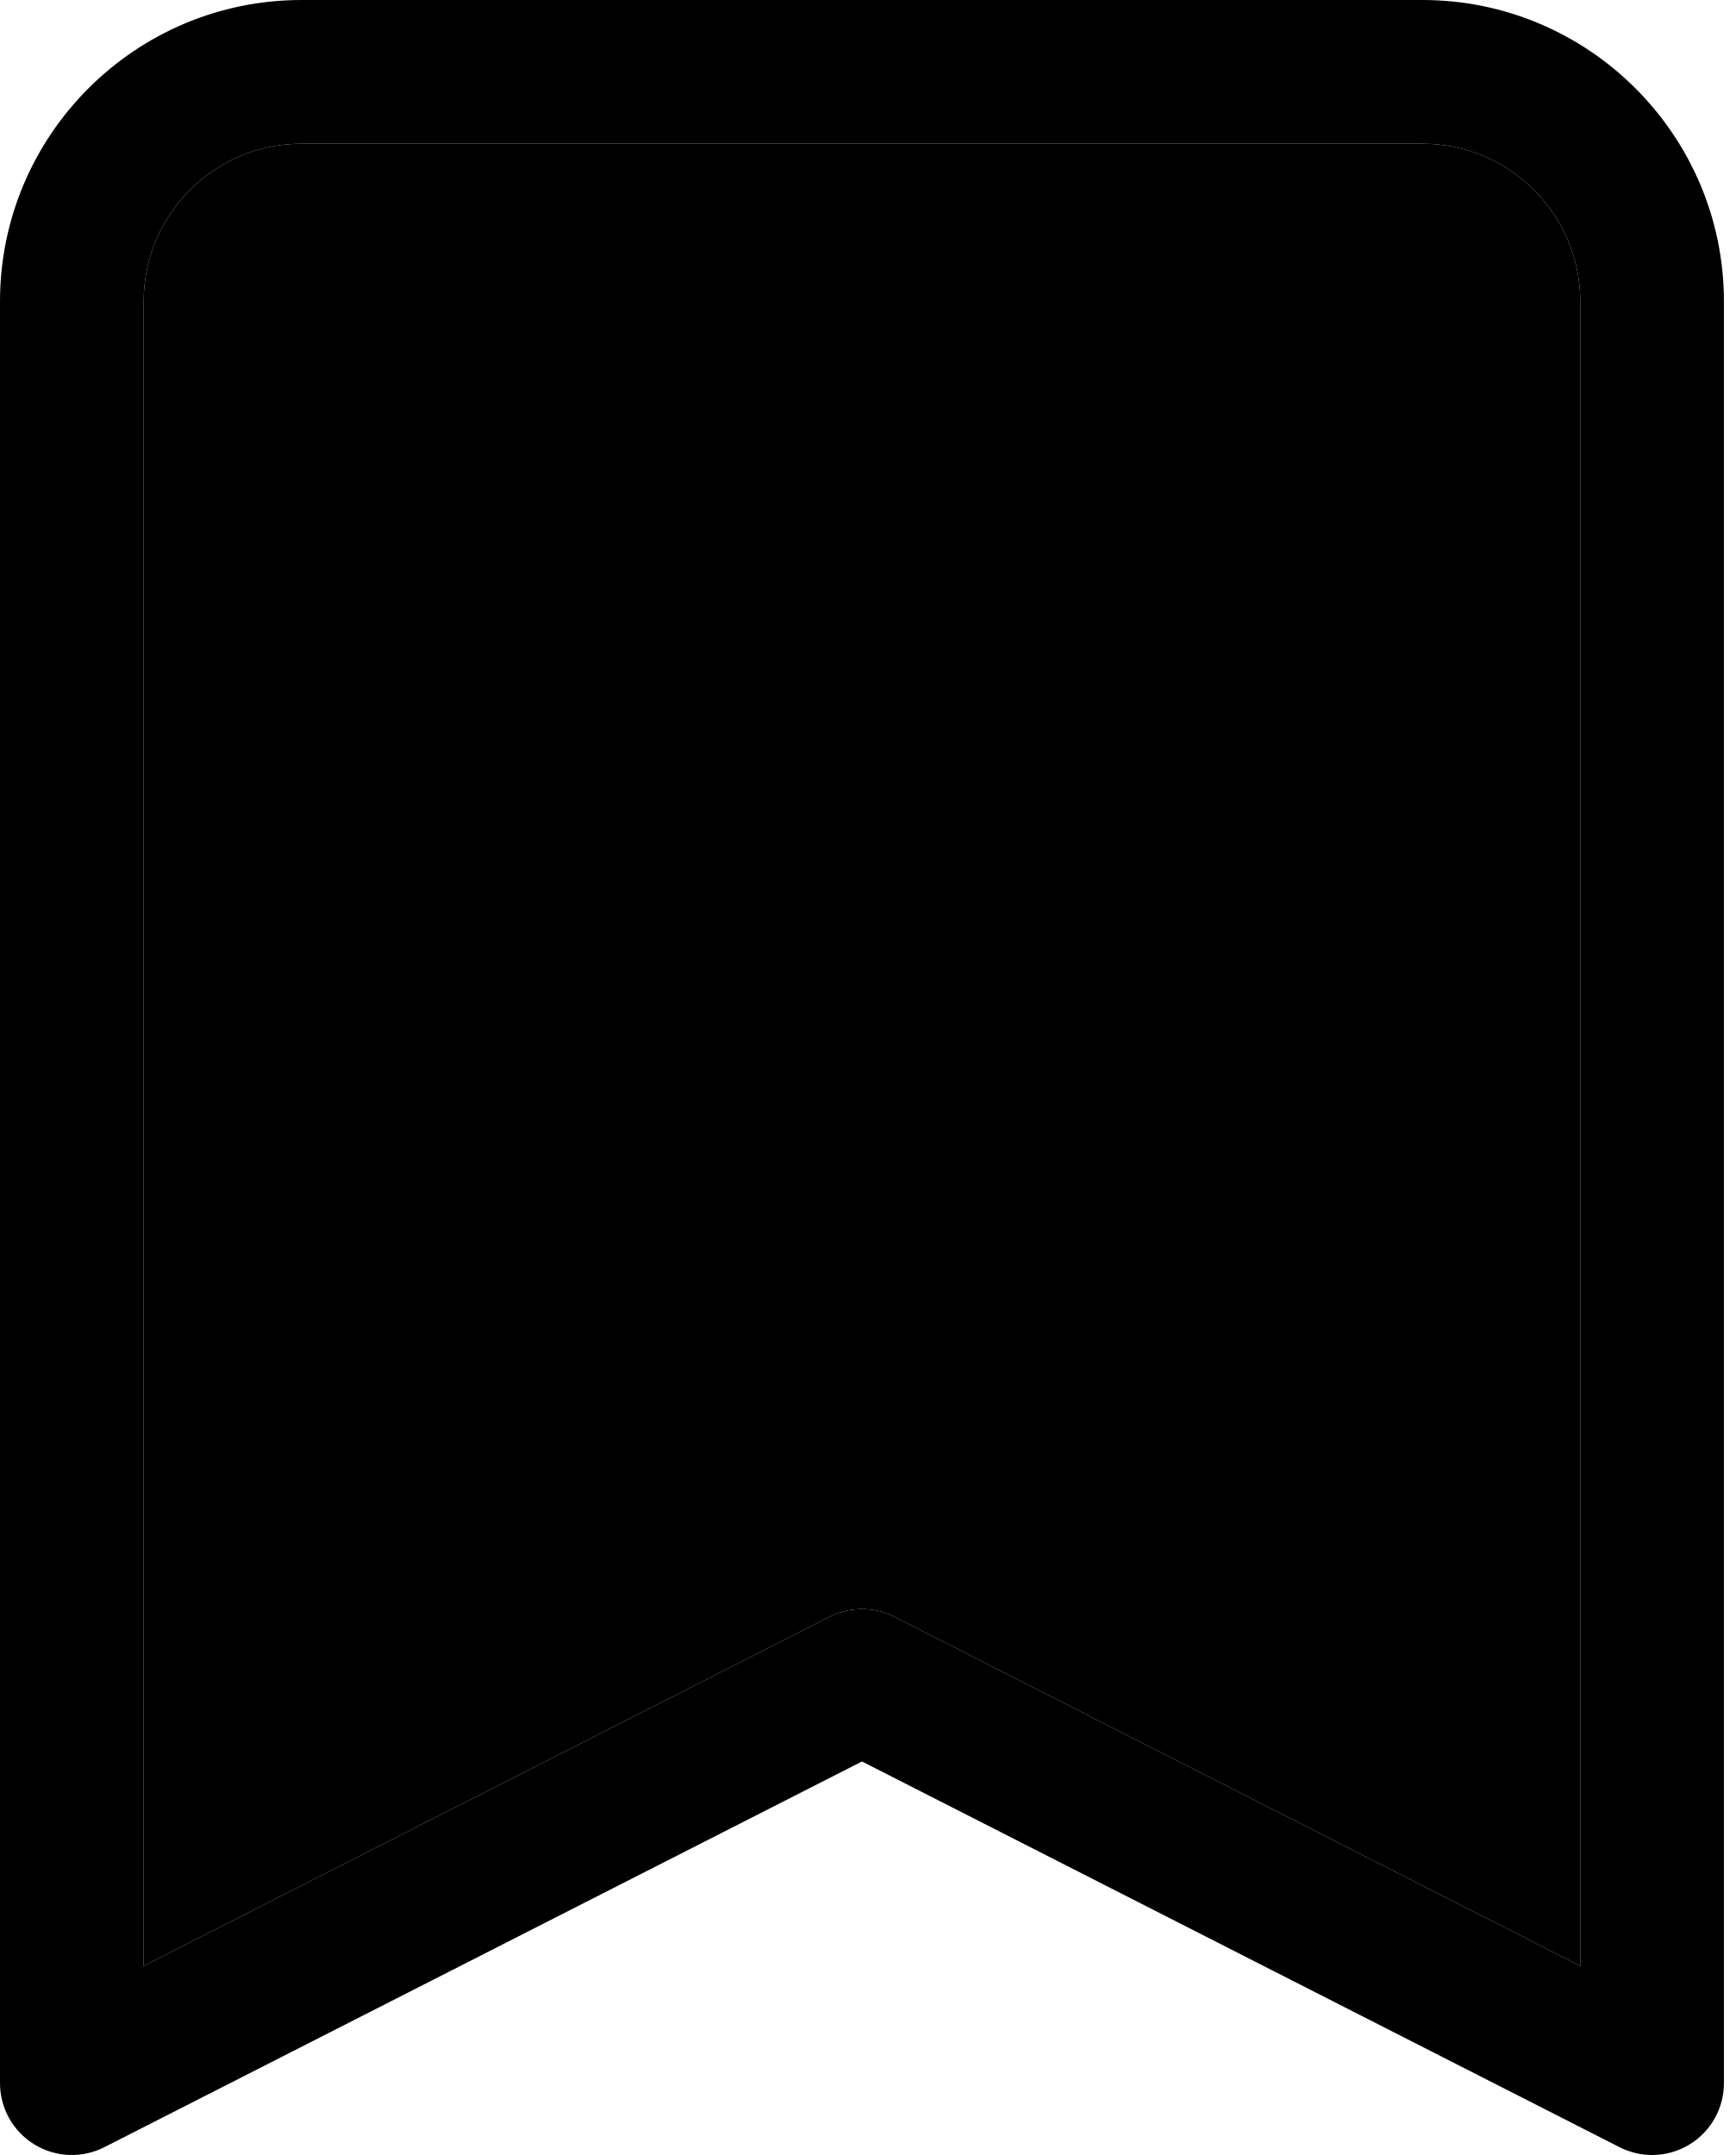
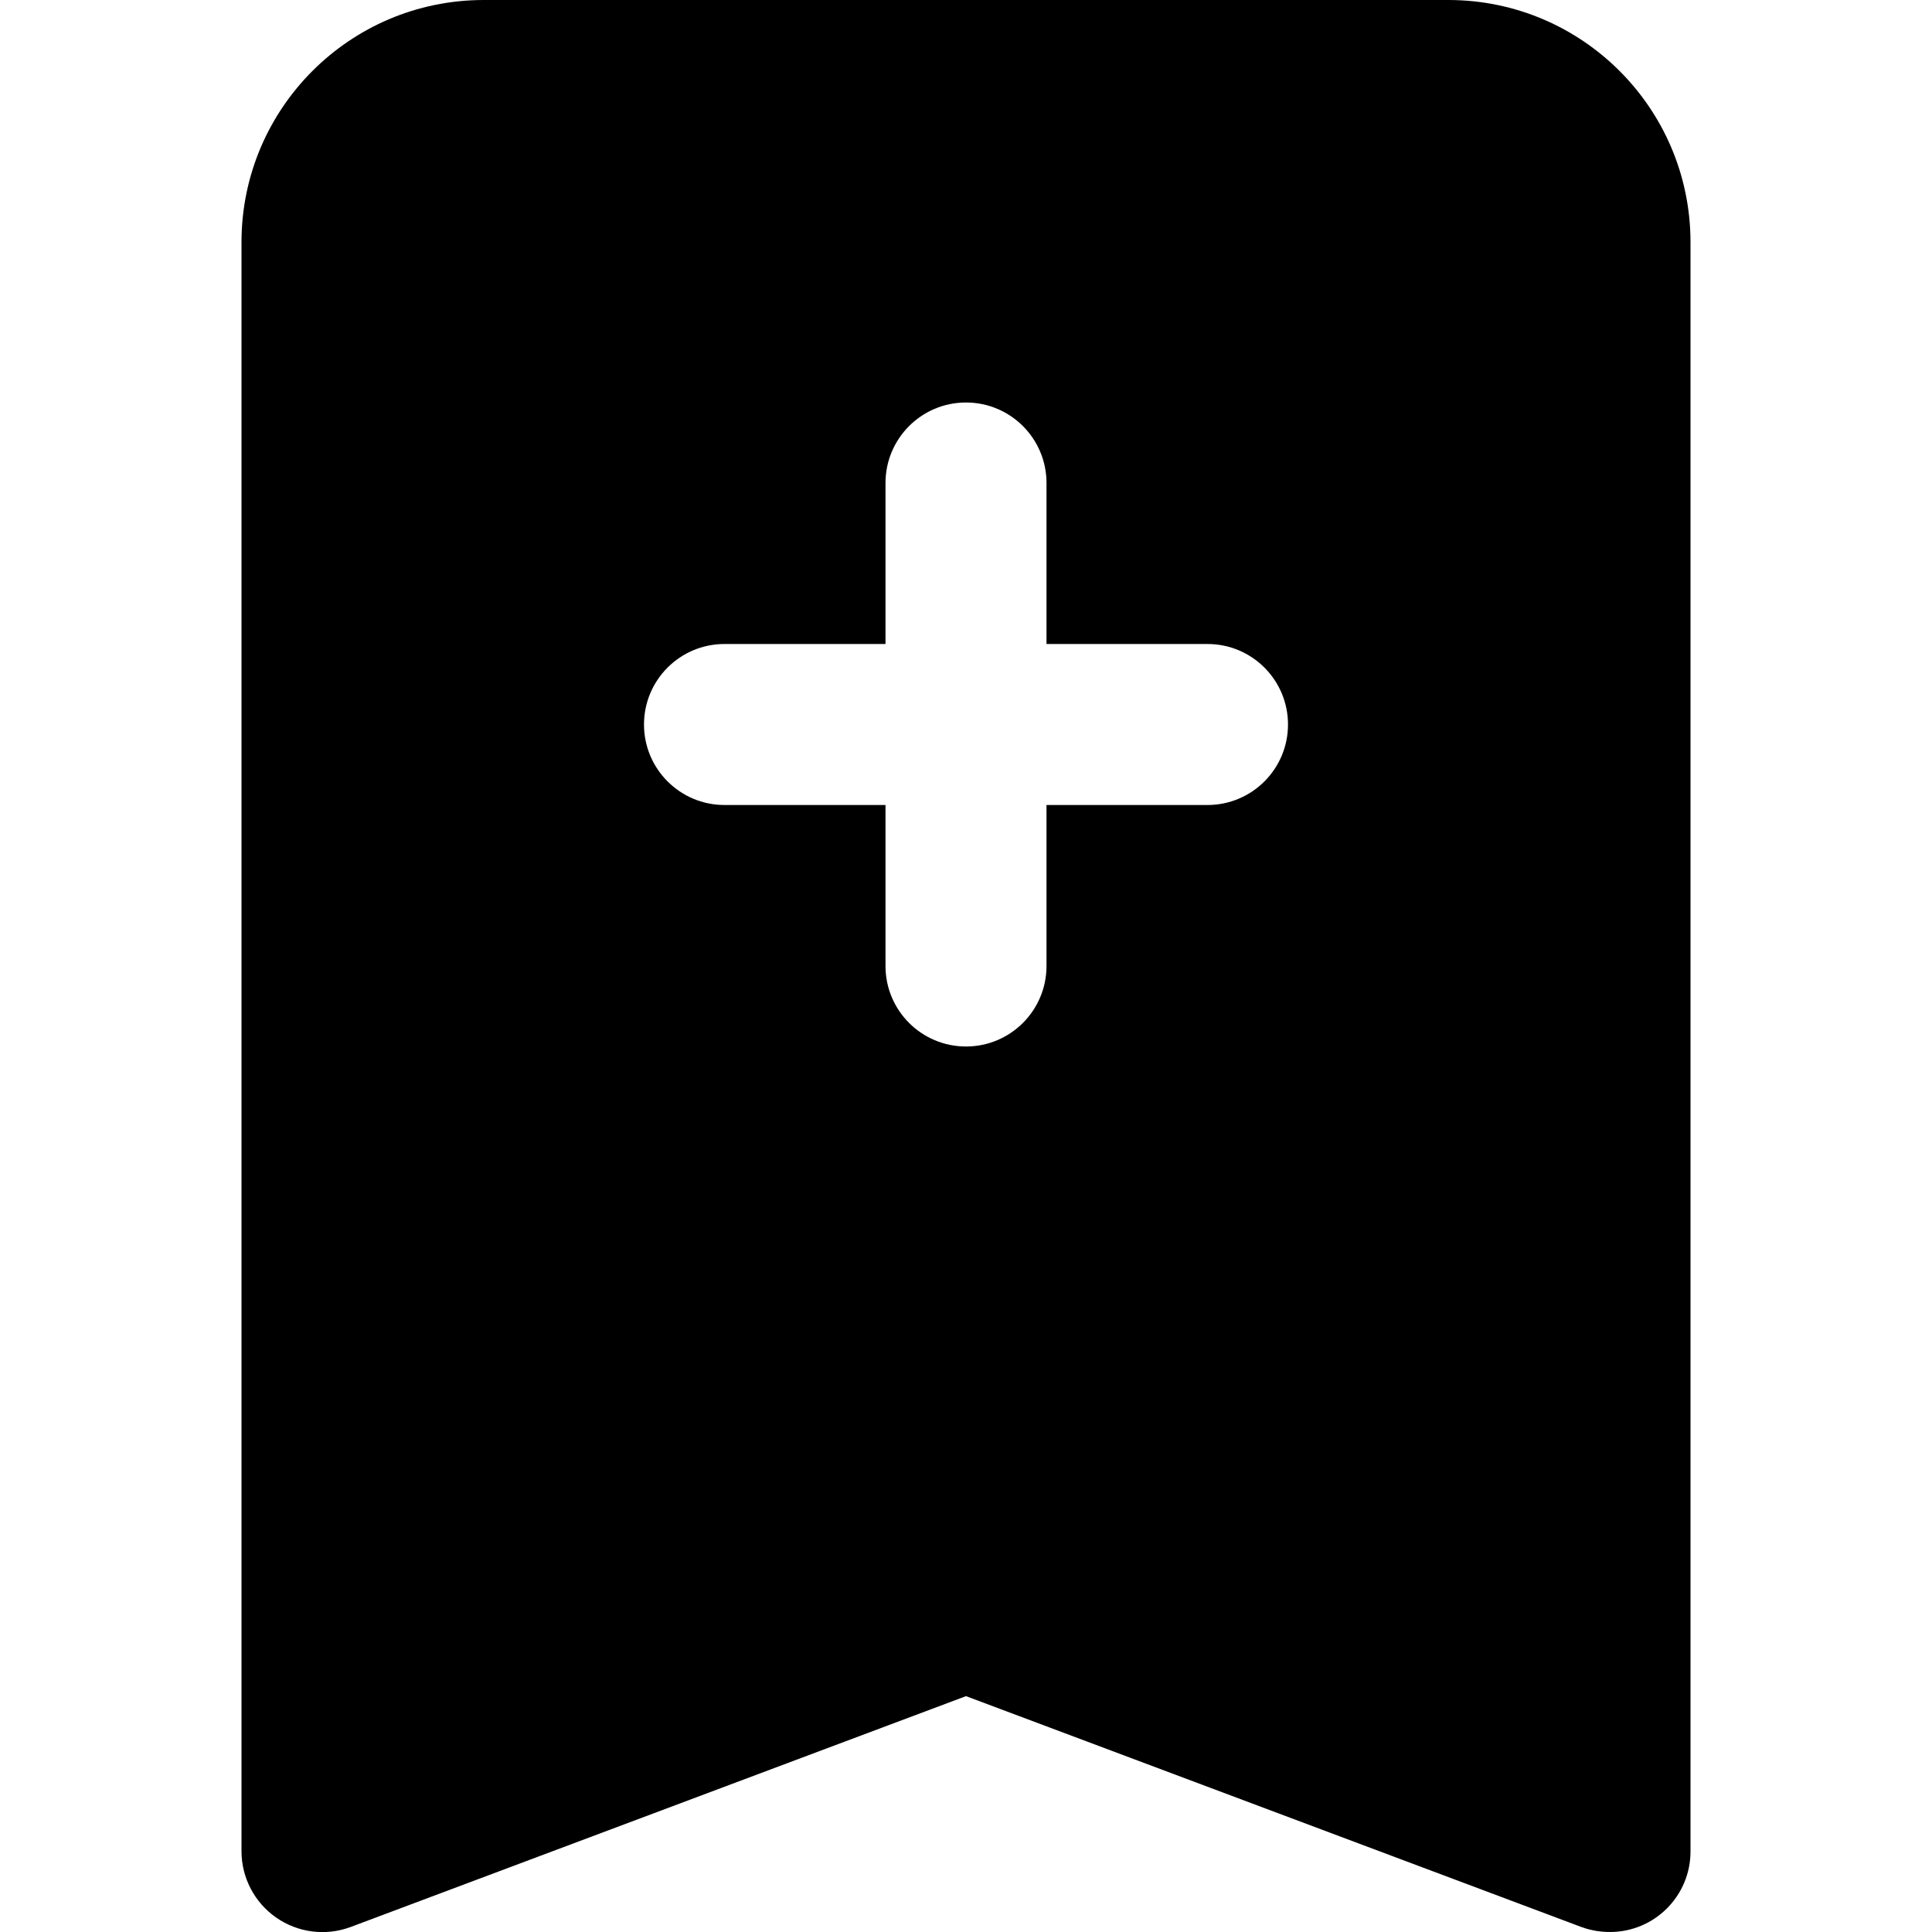
- <svg xmlns="http://www.w3.org/2000/svg" width="29" height="36" viewBox="0 0 29 36" fill="none">
-   <path d="M27.6 36C27.413 36 27.227 35.956 27.055 35.869L14.4 29.426L1.744 35.869C1.373 36.059 0.928 36.041 0.573 35.823C0.217 35.605 0 35.217 0 34.8V5.037C0 2.259 2.259 0 5.037 0H23.763C26.54 0 28.8 2.259 28.8 5.037V34.8C28.8 35.217 28.583 35.605 28.227 35.823C28.035 35.941 27.818 36 27.6 36ZM14.4 26.88C14.587 26.88 14.773 26.923 14.944 27.01L26.4 32.842V5.037C26.4 3.583 25.217 2.4 23.763 2.4H5.037C3.583 2.4 2.4 3.583 2.4 5.037V32.842L13.856 27.01C14.027 26.923 14.213 26.88 14.4 26.88Z" fill="black" />
-   <path d="M14.4 26.88C14.213 26.88 14.027 26.923 13.856 27.01L2.4 32.842V5.037C2.4 3.583 3.583 2.4 5.037 2.4H23.763C25.217 2.4 26.4 3.583 26.4 5.037V32.842L14.944 27.01C14.773 26.923 14.587 26.88 14.4 26.88Z" fill="black" />
+ <svg xmlns="http://www.w3.org/2000/svg" viewBox="0 0 24 24">
+   <g data-name="29. Add to Bookmark" id="_29._Add_to_Bookmark">
+     <path d="M18,0H6A3.009,3.009,0,0,0,3,3V23a1.005,1.005,0,0,0,1.35.94L12,21.07l7.65,2.87A1.03,1.03,0,0,0,20,24a1,1,0,0,0,1-1V3A3.009,3.009,0,0,0,18,0ZM15,10H13v2a1,1,0,0,1-2,0V10H9A1,1,0,0,1,9,8h2V6a1,1,0,0,1,2,0V8h2a1,1,0,0,1,0,2Z" />
+   </g>
</svg>
